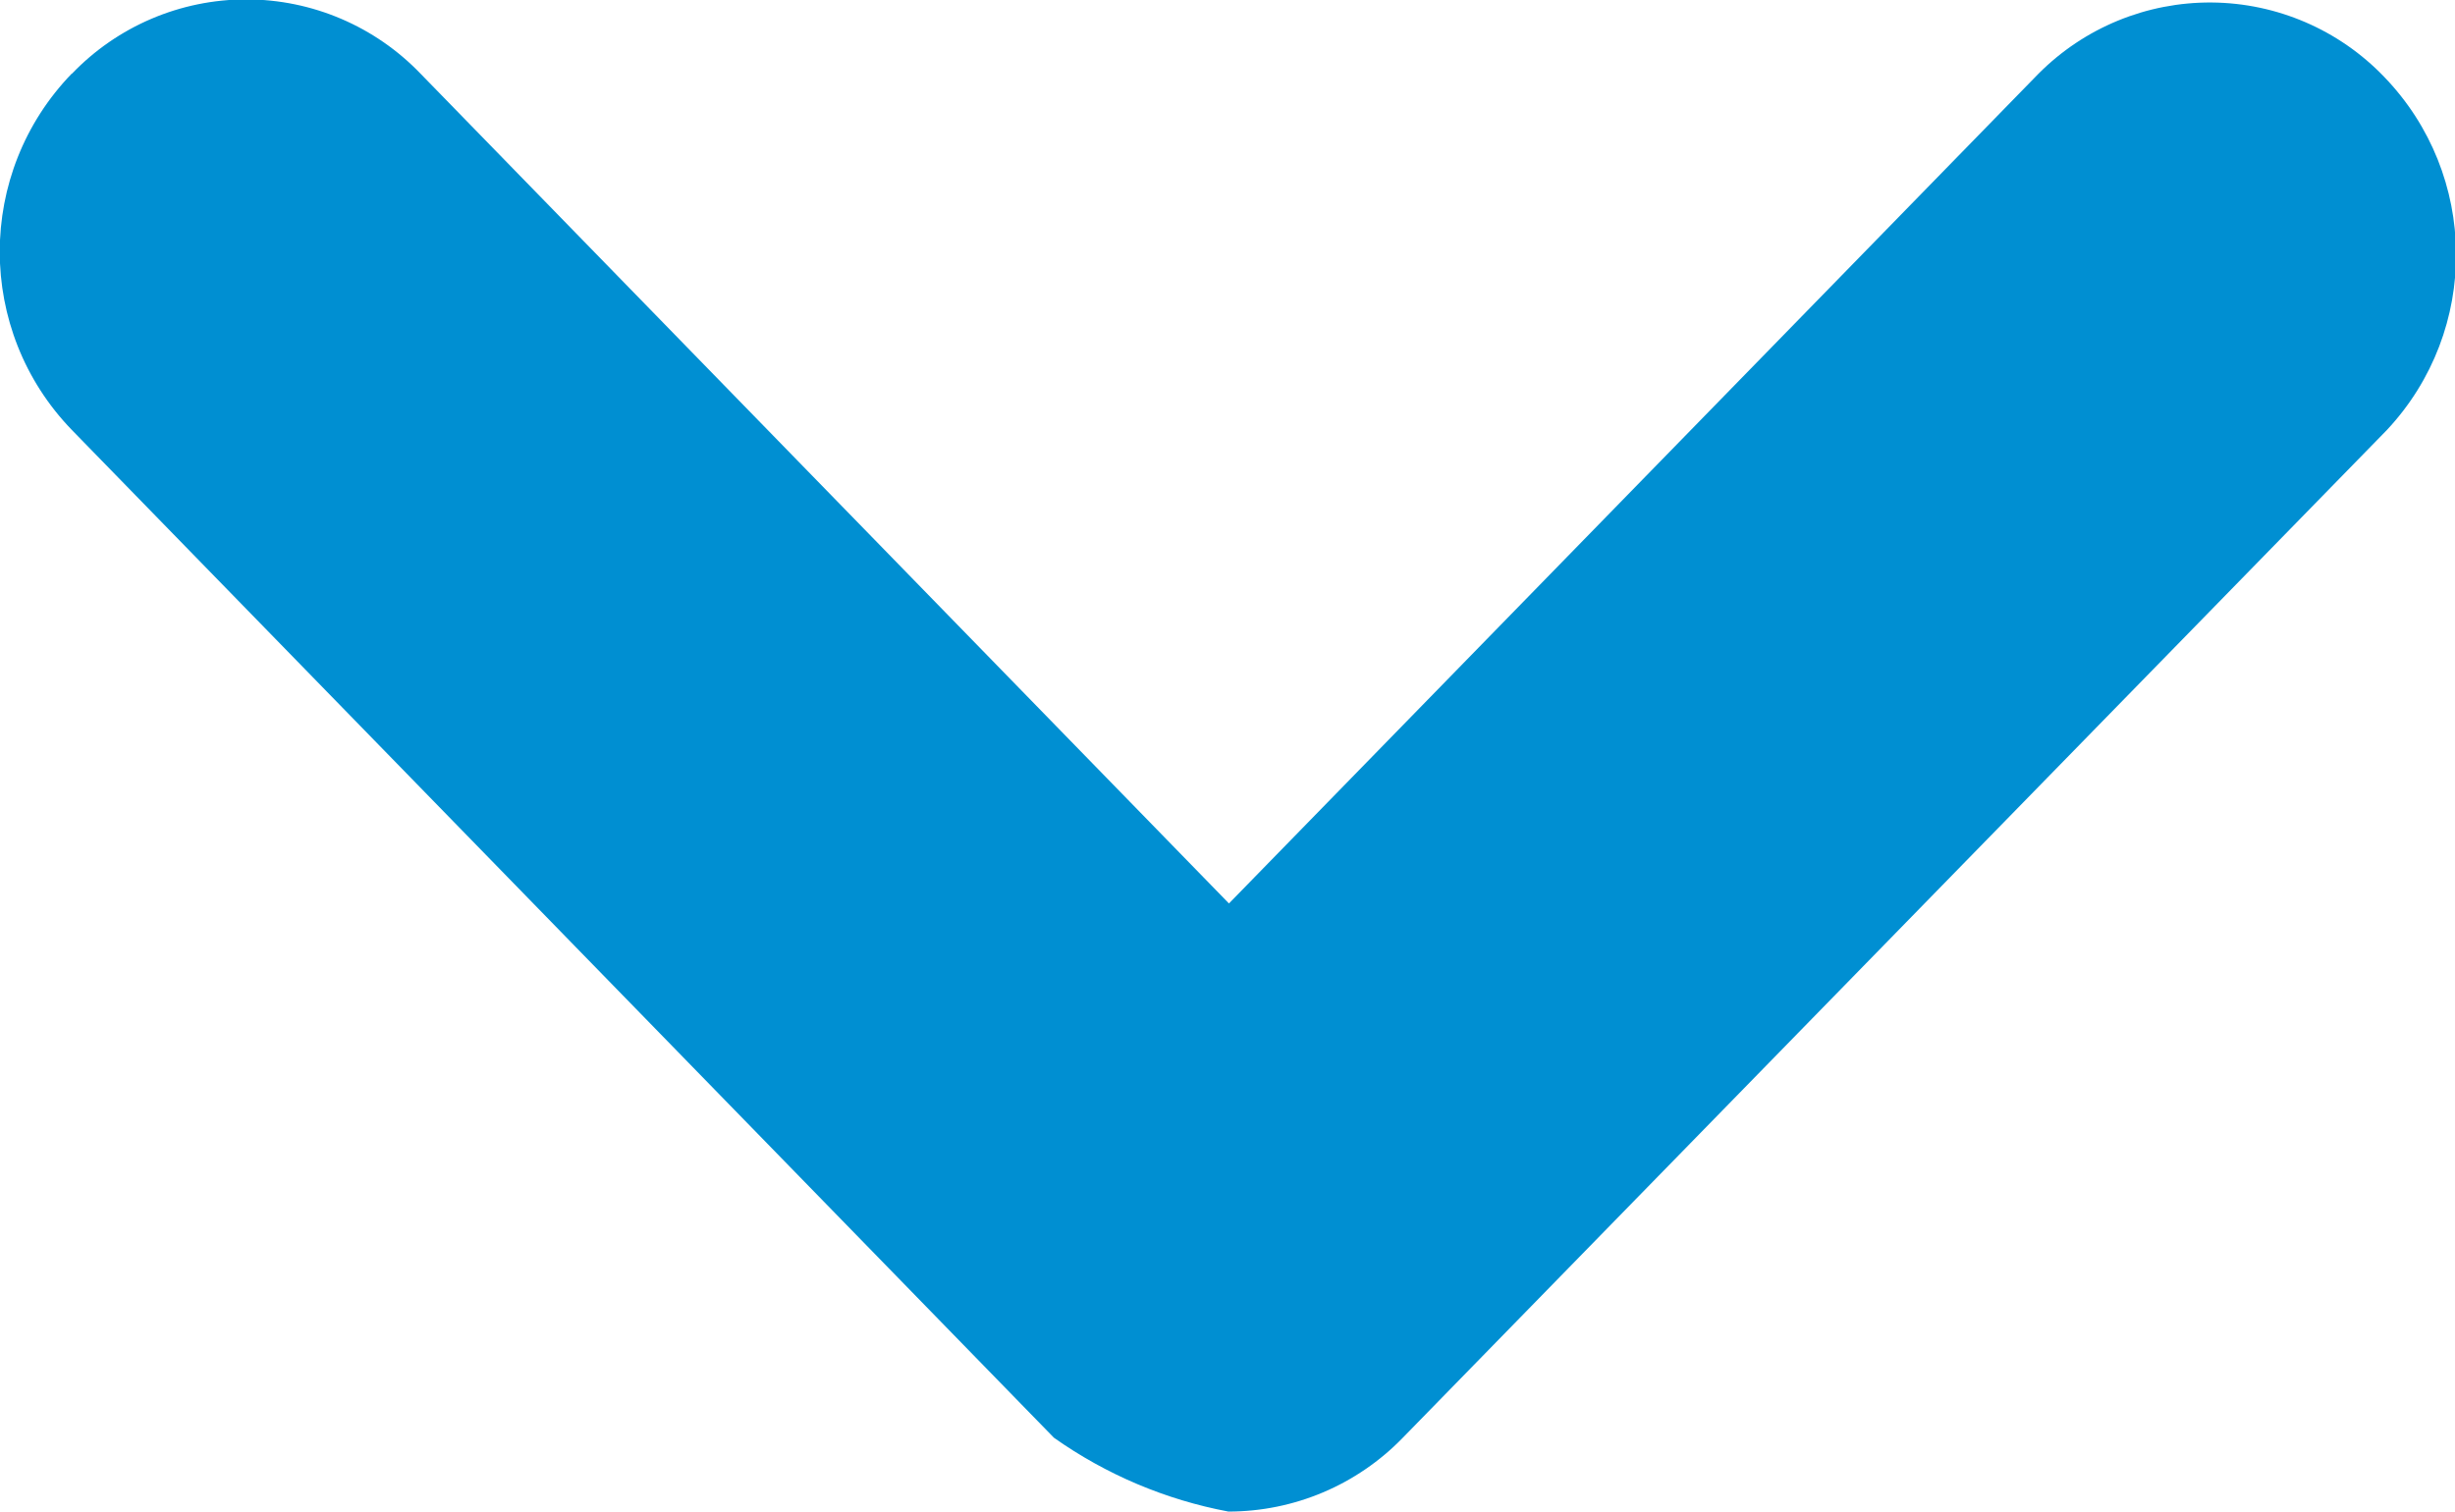
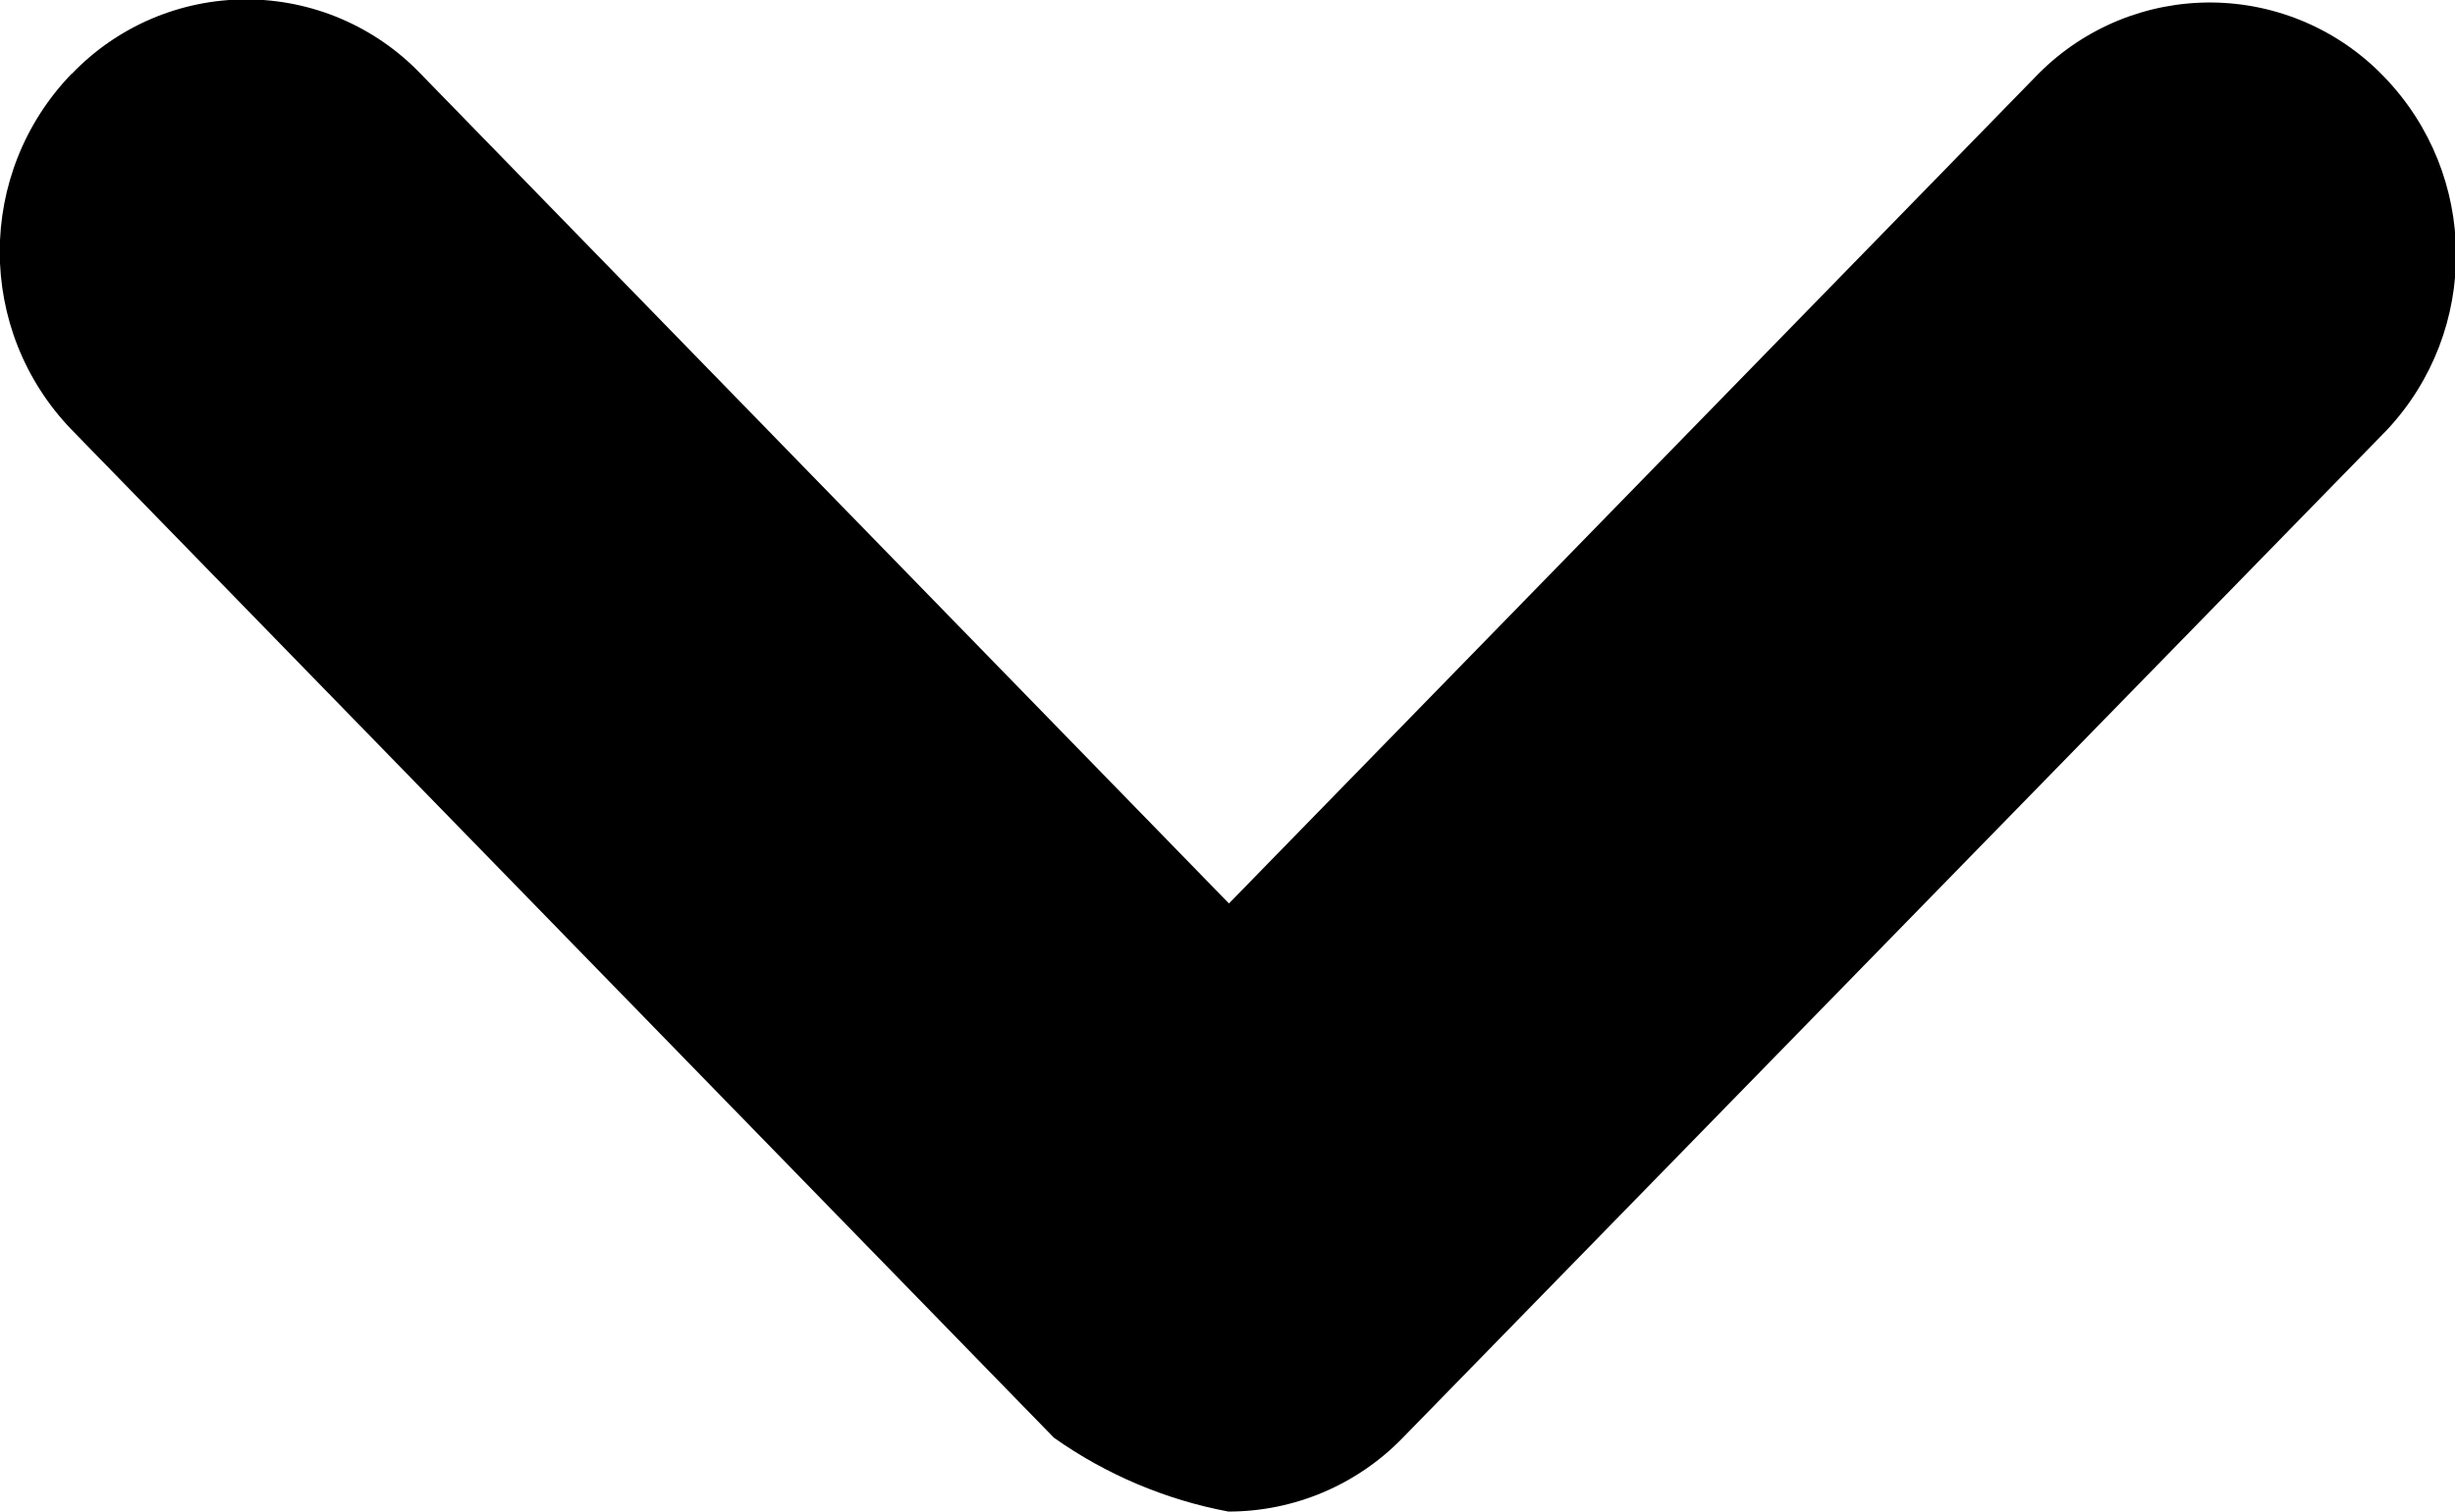
<svg xmlns="http://www.w3.org/2000/svg" width="8.444" height="5.2">
-   <path d="M.247.254a.831.831 0 0 1 1.2 0l2.78 2.854L7.011.254A.831.831 0 0 1 8.2.264a.882.882 0 0 1 .01 1.215L4.825 4.946a.835.835 0 0 1-.6.254 1.529 1.529 0 0 1-.6-.254L.247 1.479a.882.882 0 0 1 0-1.226Z" fill="#008fd2" fill-rule="evenodd" />
+   <path d="M.247.254a.831.831 0 0 1 1.2 0l2.78 2.854L7.011.254A.831.831 0 0 1 8.2.264a.882.882 0 0 1 .01 1.215L4.825 4.946a.835.835 0 0 1-.6.254 1.529 1.529 0 0 1-.6-.254L.247 1.479a.882.882 0 0 1 0-1.226Z" fill="#000" fill-rule="evenodd" />
</svg>
